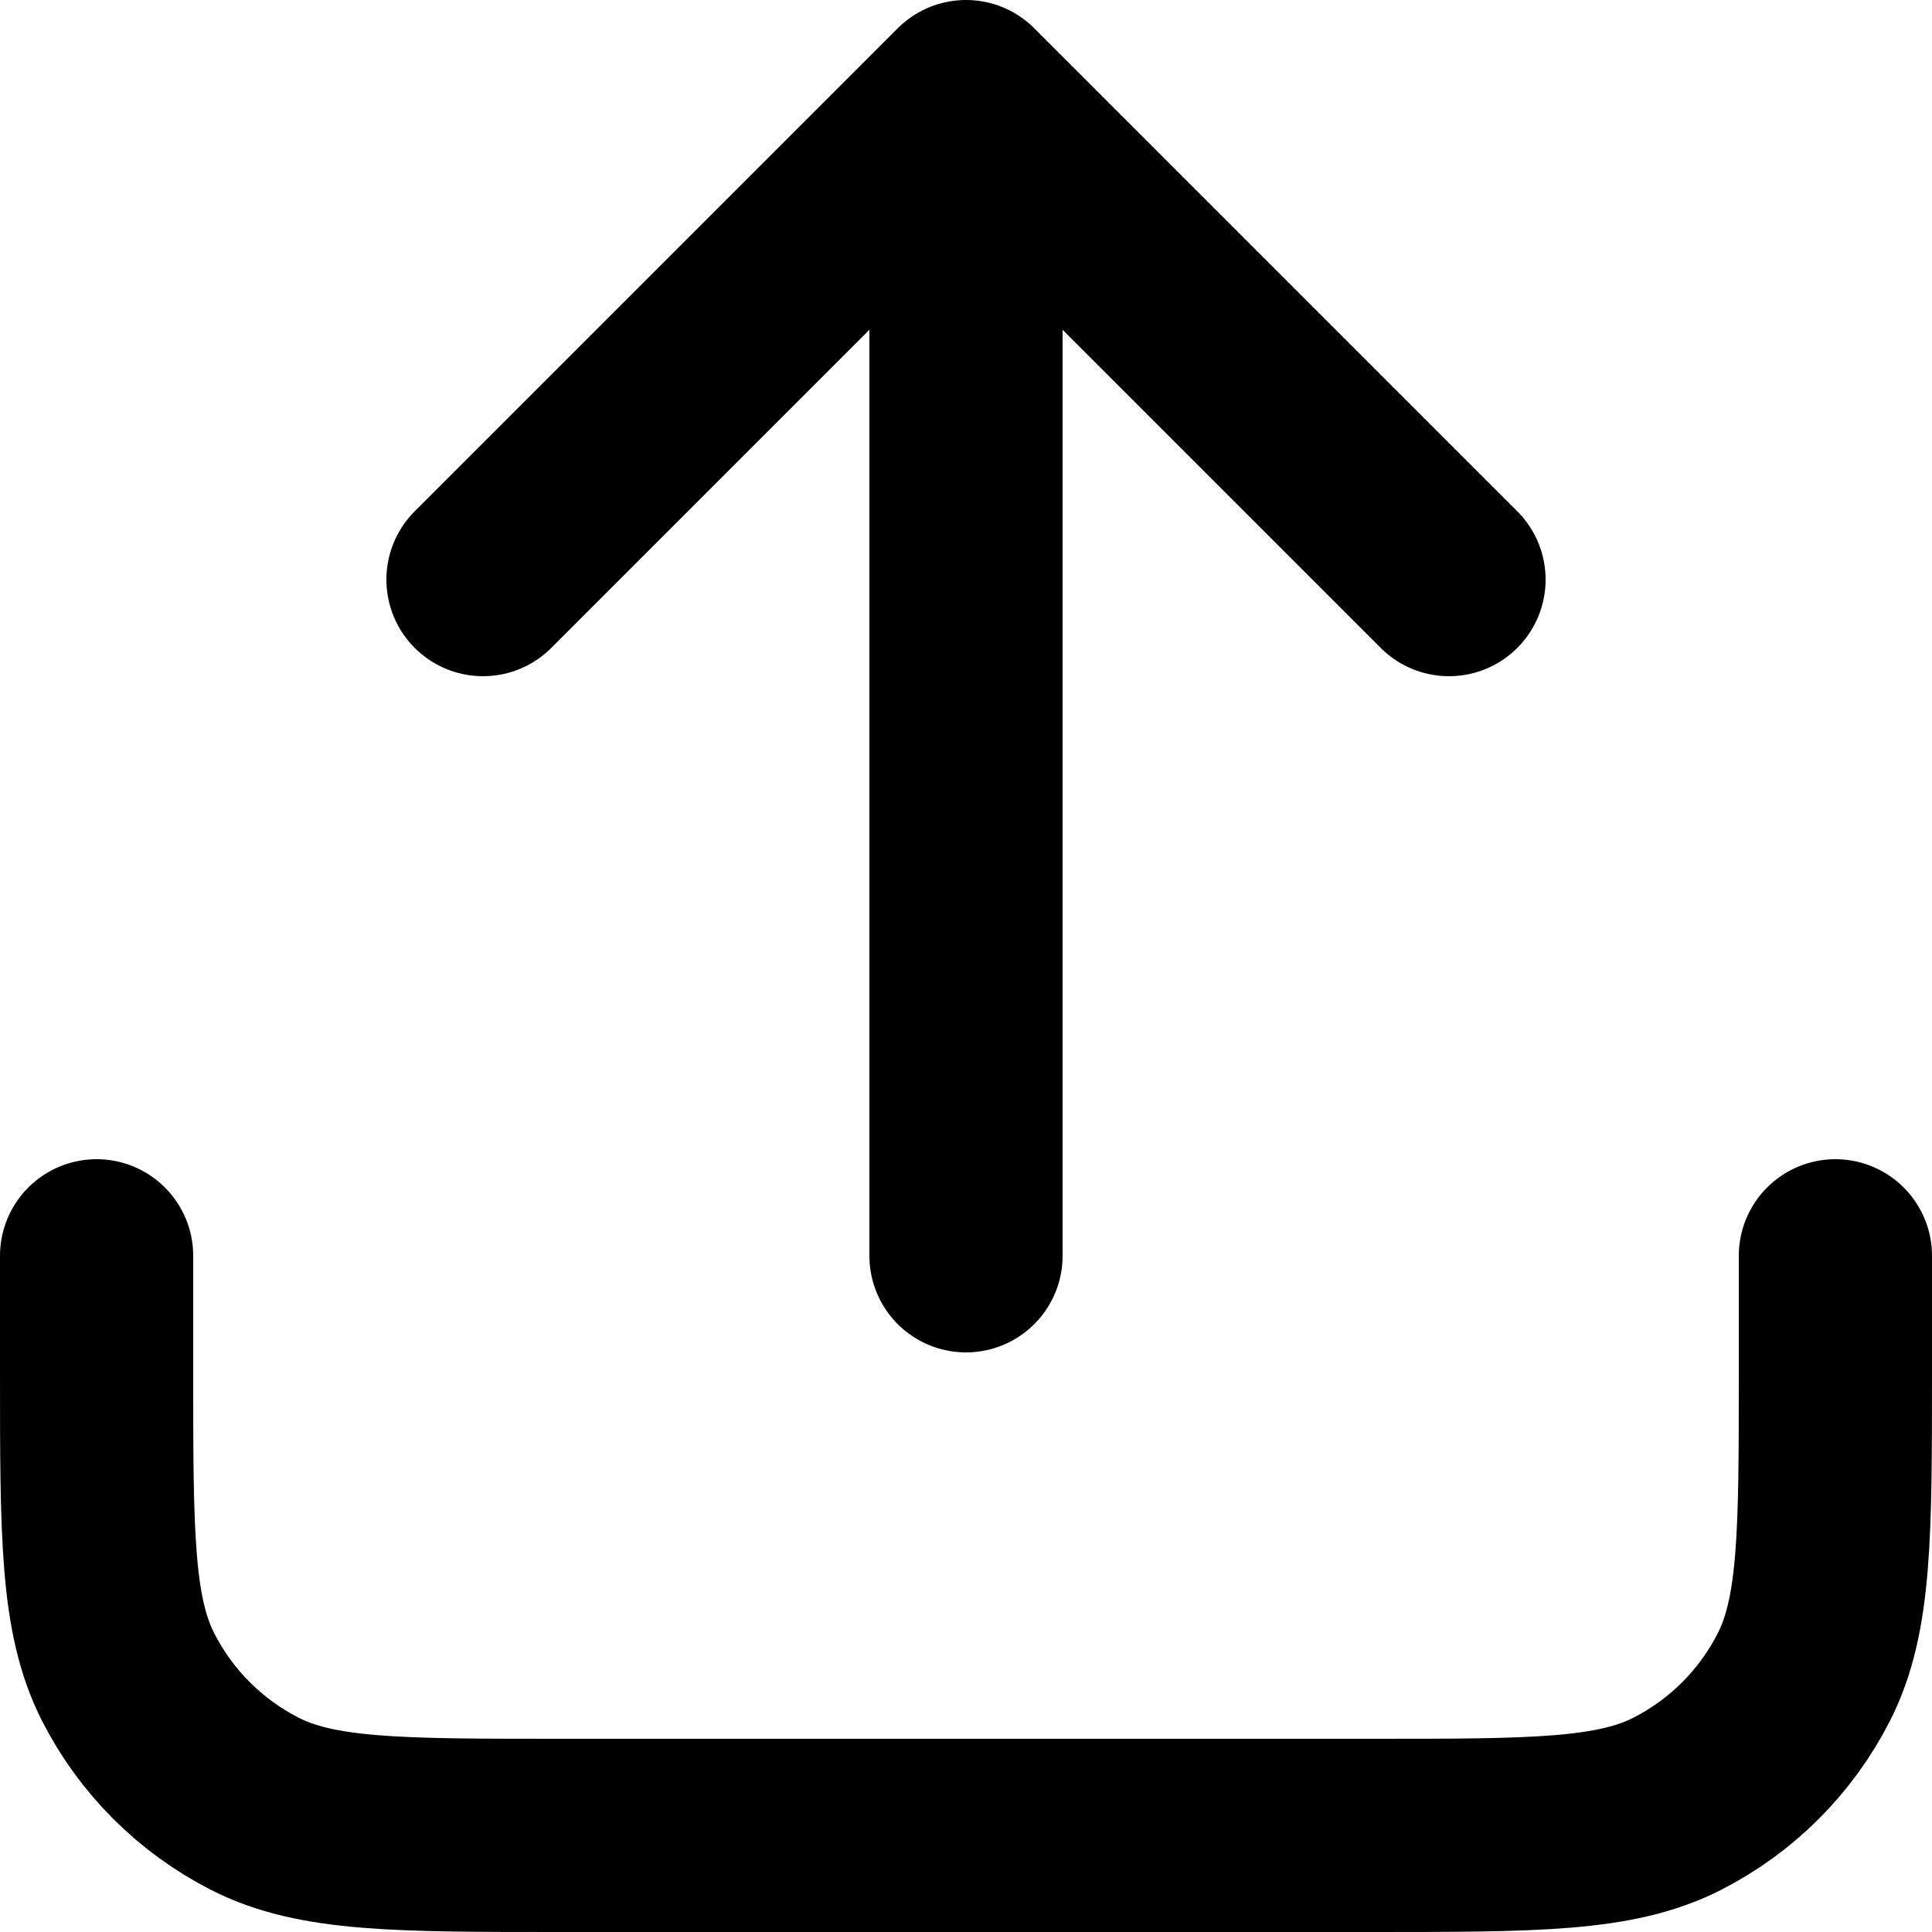
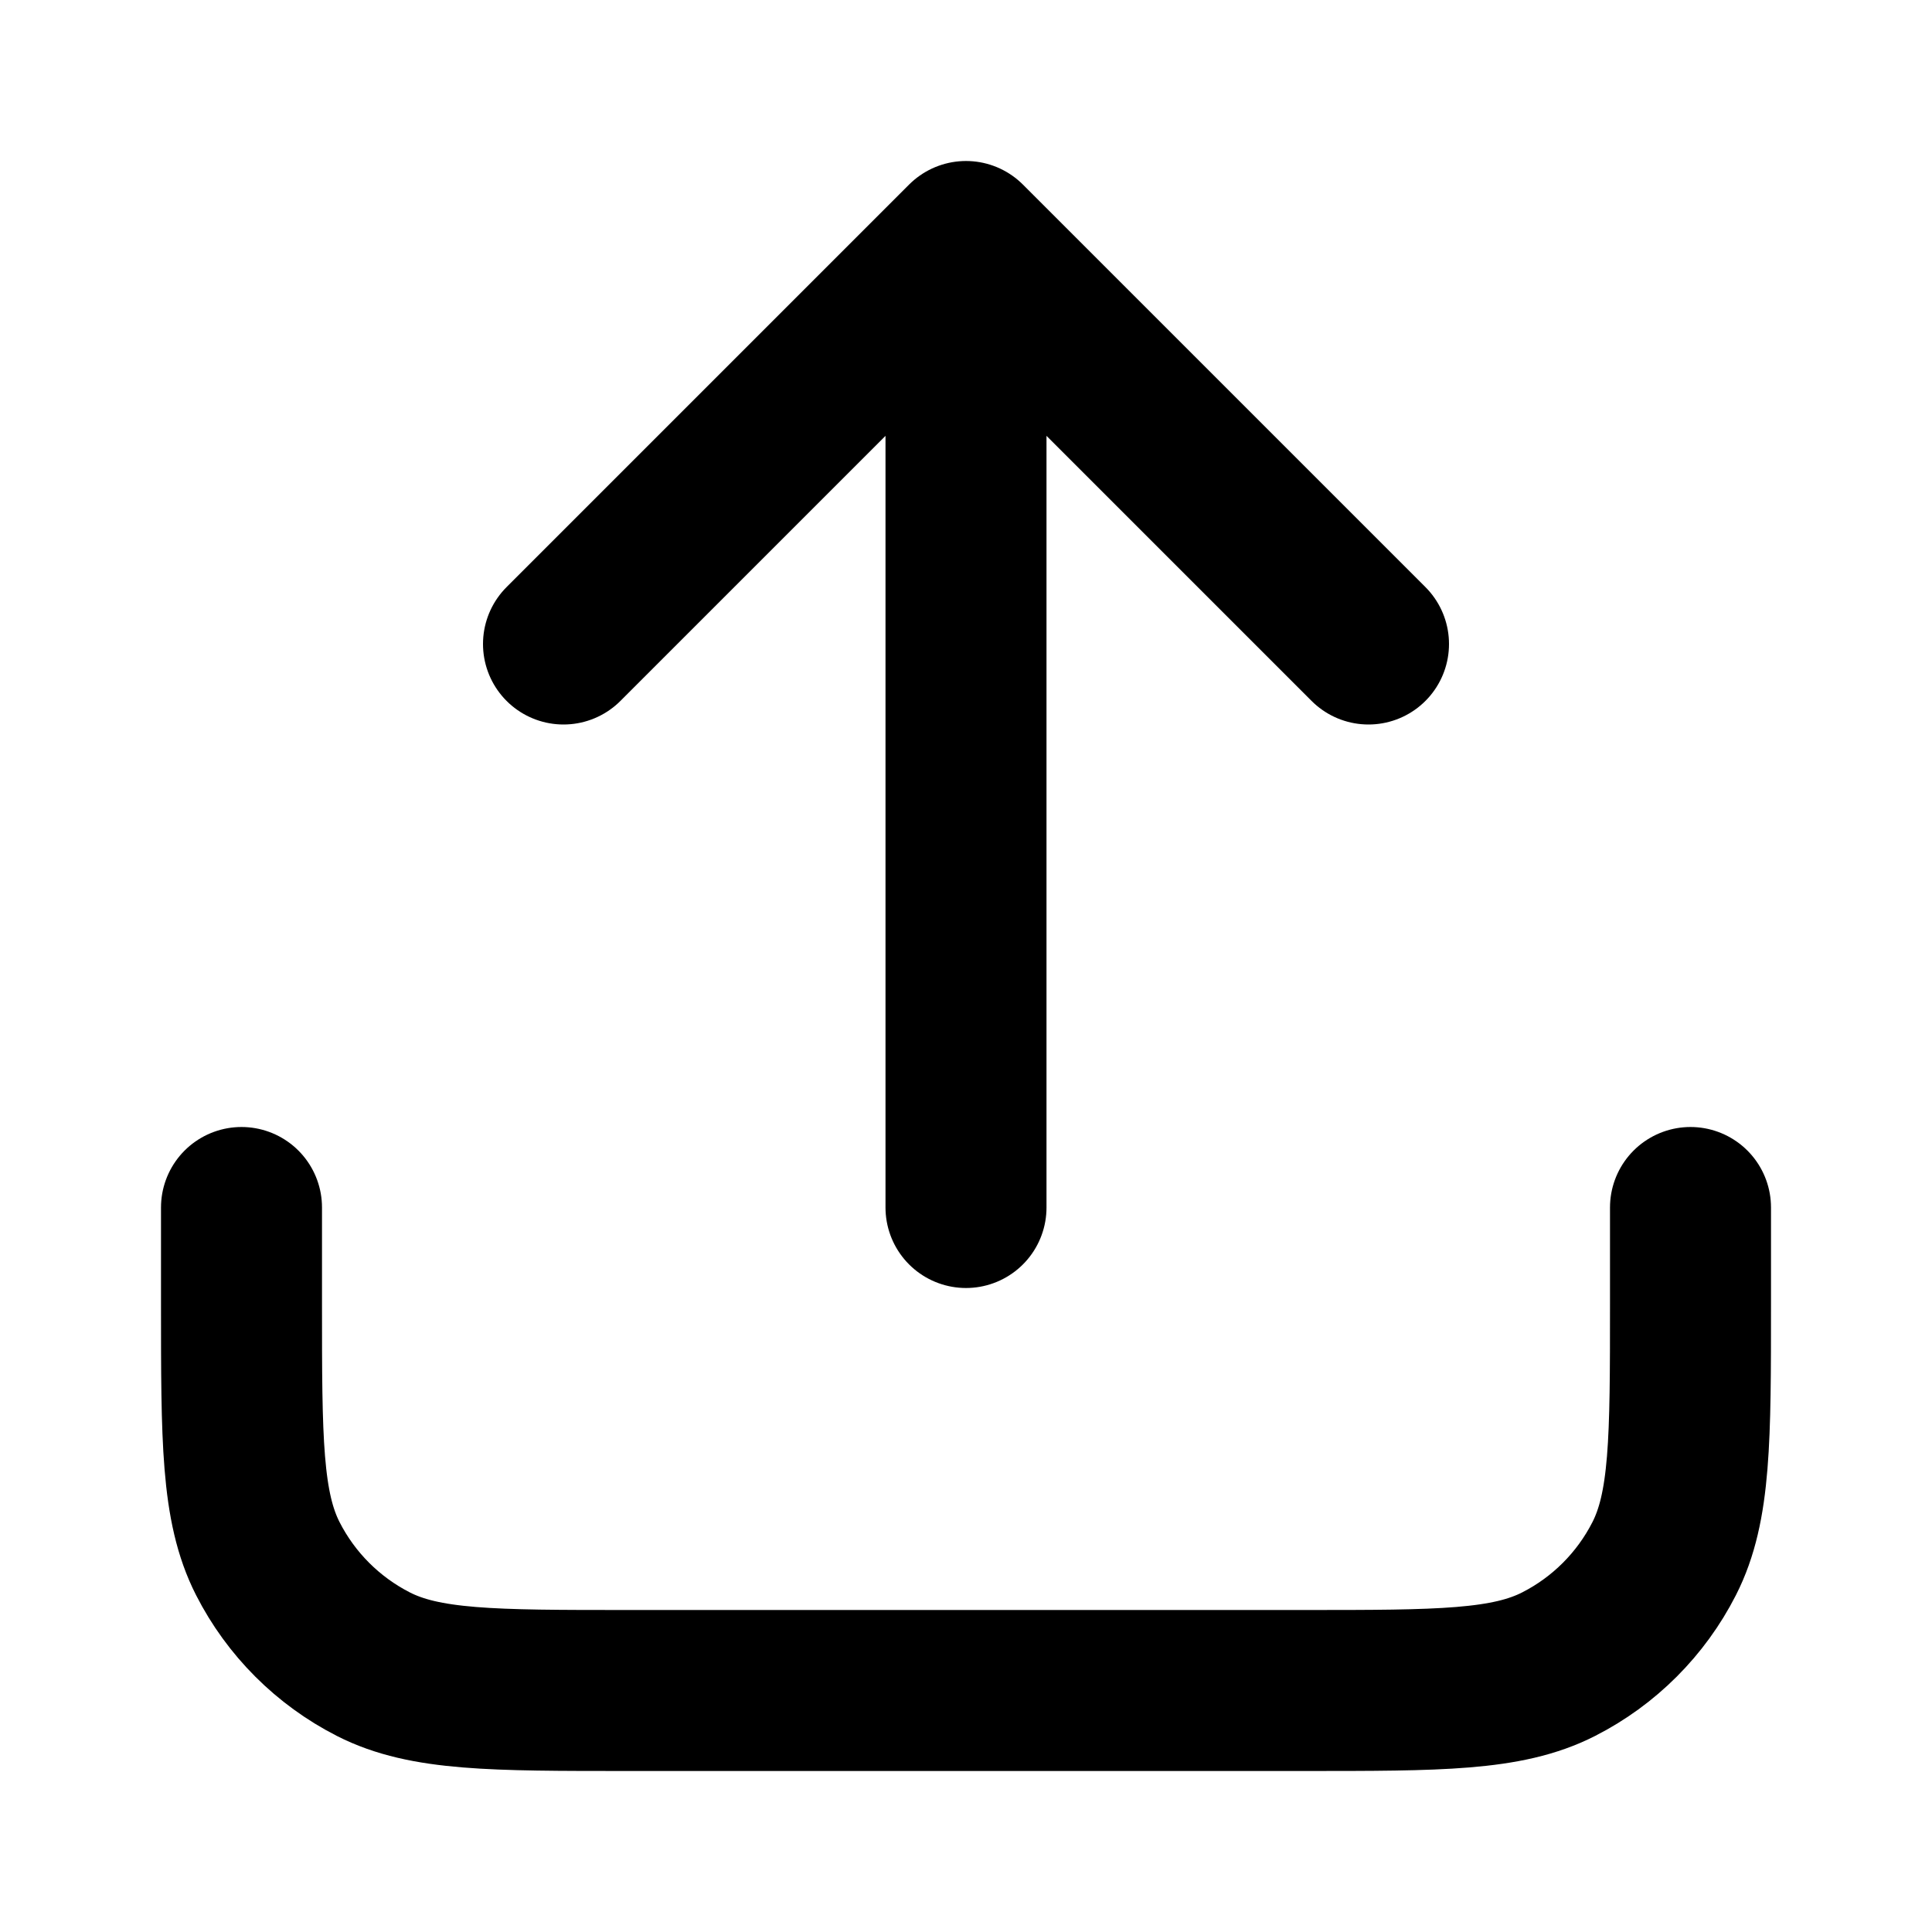
- <svg xmlns="http://www.w3.org/2000/svg" width="20" height="20" viewBox="0 0 20 20" fill="none">
-   <path d="M19 13V14.2C19 15.88 19 16.72 18.673 17.362C18.385 17.927 17.927 18.385 17.362 18.673C16.72 19 15.88 19 14.2 19H5.8C4.12 19 3.28 19 2.638 18.673C2.074 18.385 1.615 17.927 1.327 17.362C1 16.72 1 15.88 1 14.2V13M15 6L10 1M10 1L5 6M10 1V13" stroke="black" stroke-width="2" stroke-linecap="round" stroke-linejoin="round" />
+ <svg xmlns="http://www.w3.org/2000/svg" width="24" height="24" viewBox="0 0 24 24" fill="none">
+   <path d="M21 15V16.2C21 17.88 21 18.72 20.673 19.362C20.385 19.927 19.927 20.385 19.362 20.673C18.72 21 17.88 21 16.2 21H7.8C6.12 21 5.28 21 4.638 20.673C4.074 20.385 3.615 19.927 3.327 19.362C3 18.72 3 17.88 3 16.2V15M17 8L12 3M12 3L7 8M12 3V15" stroke="black" stroke-width="2" stroke-linecap="round" stroke-linejoin="round" />
</svg>
